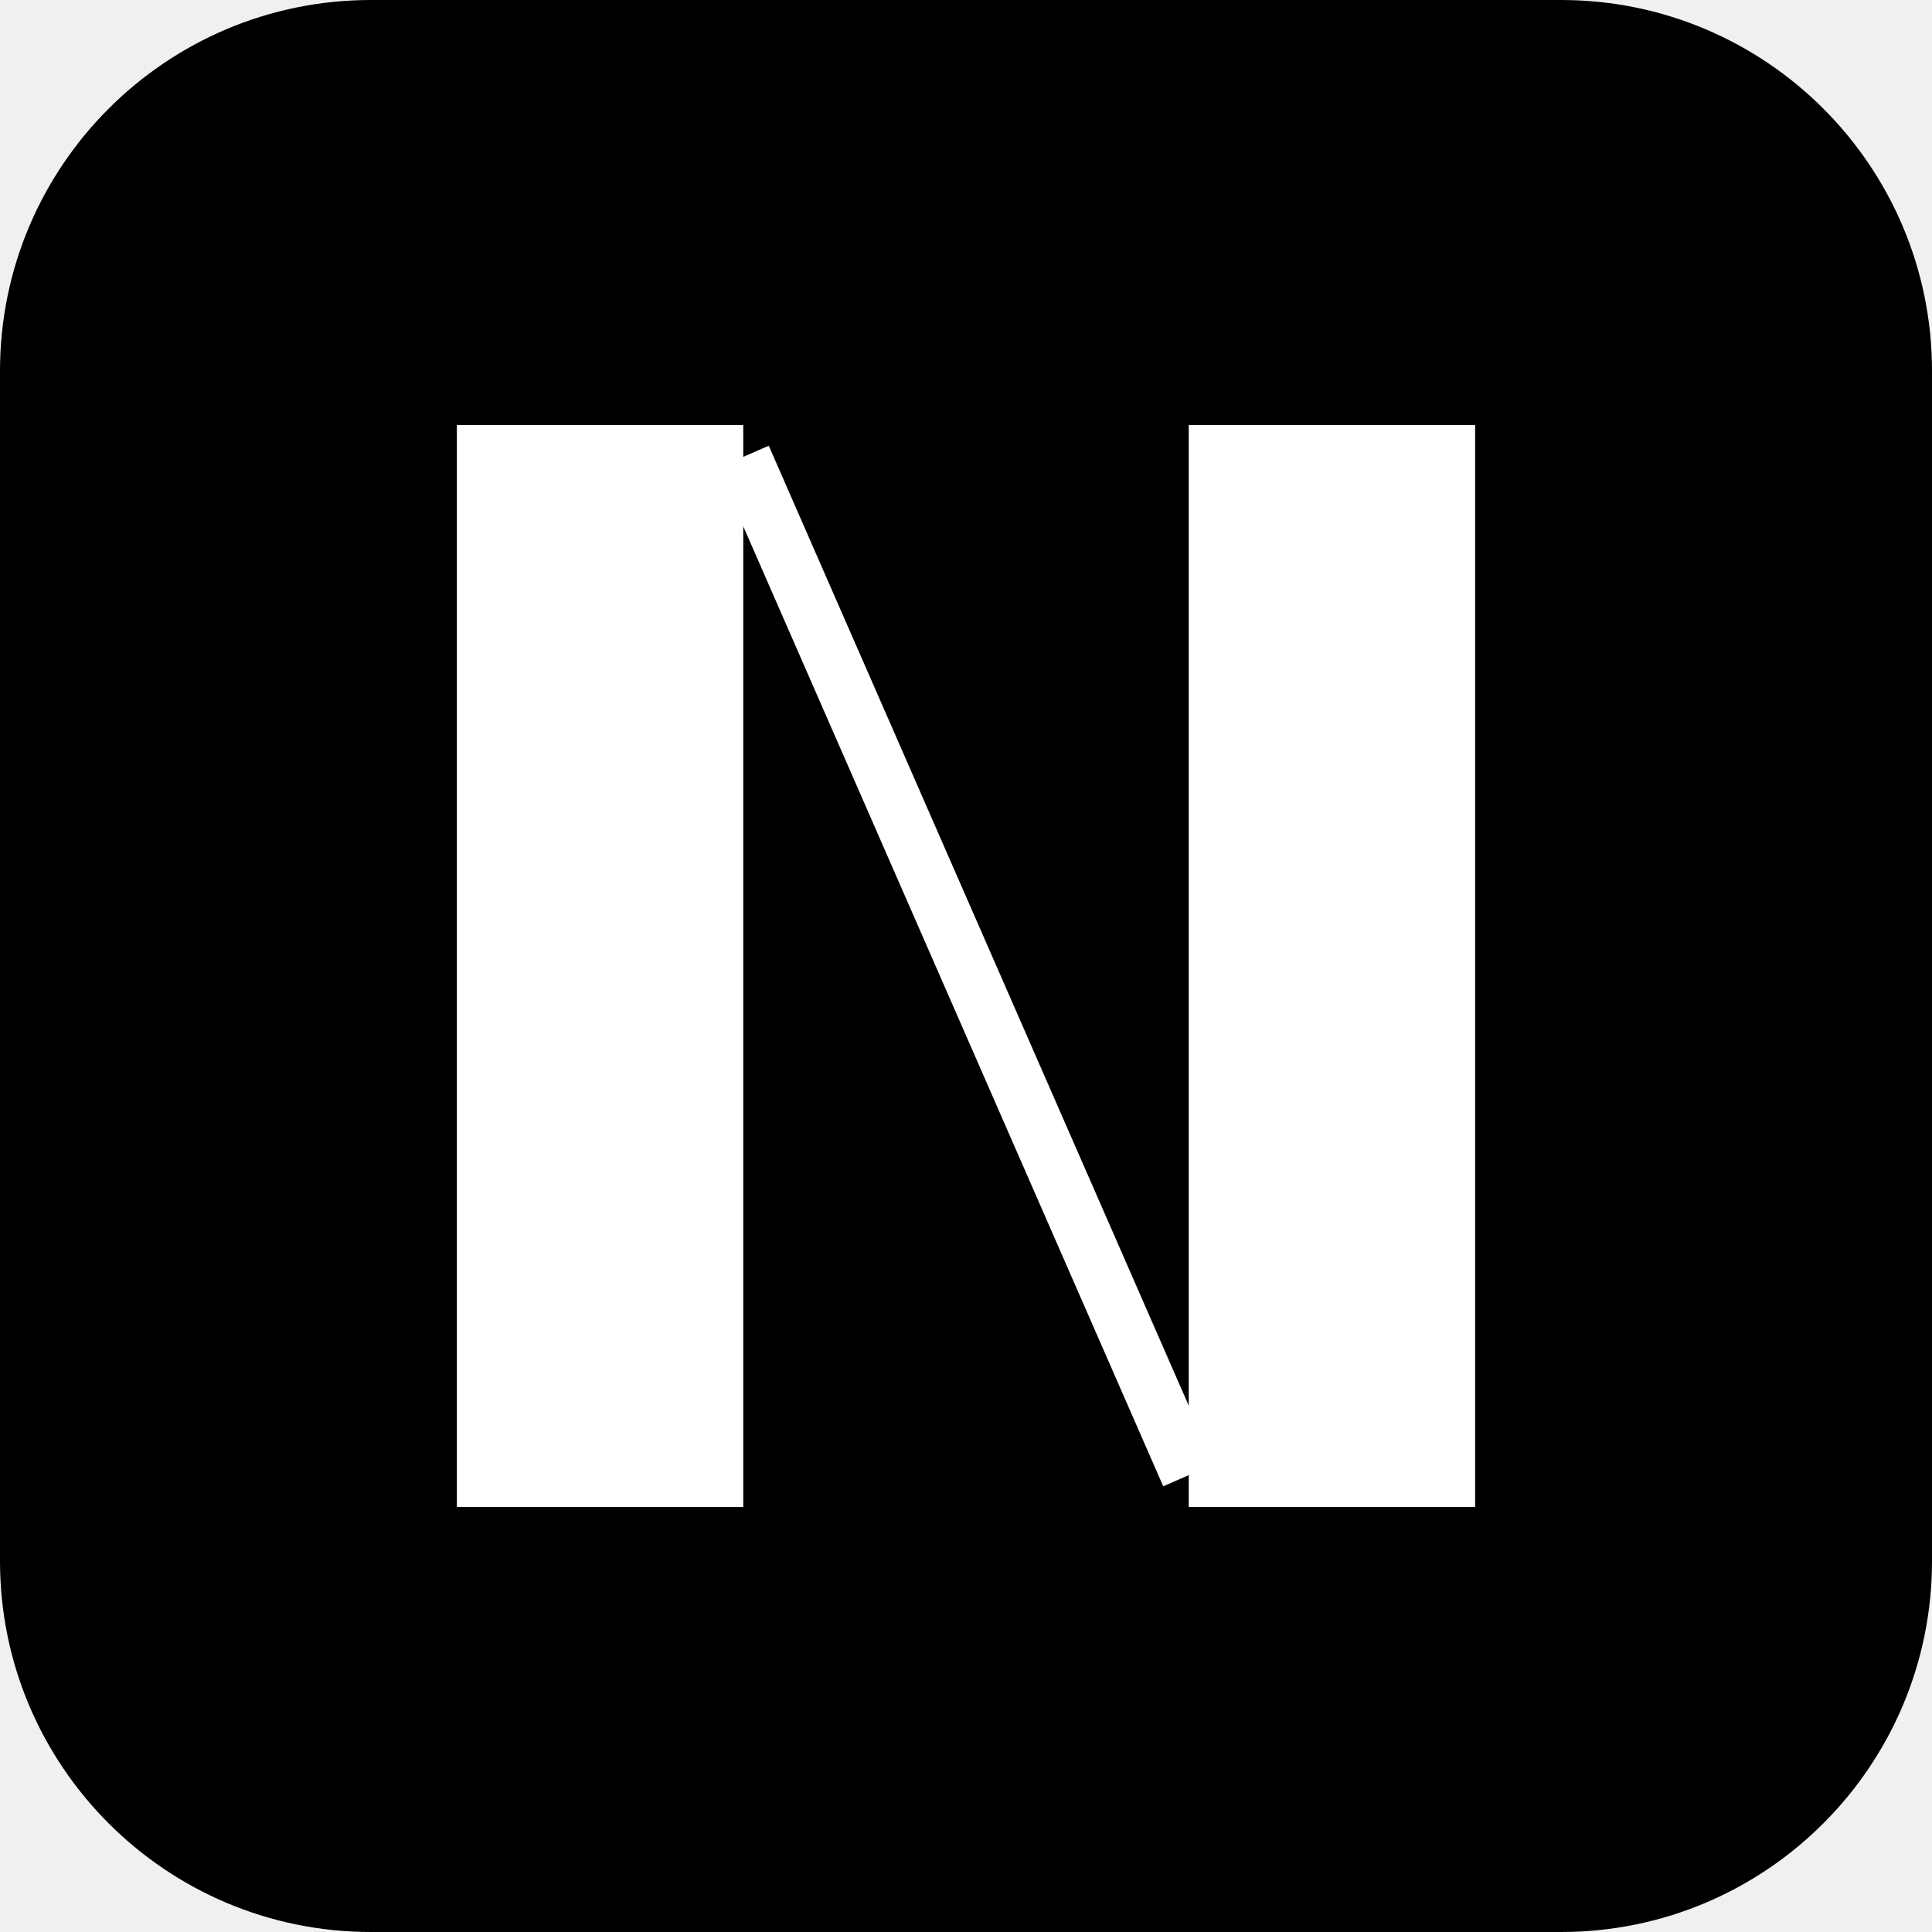
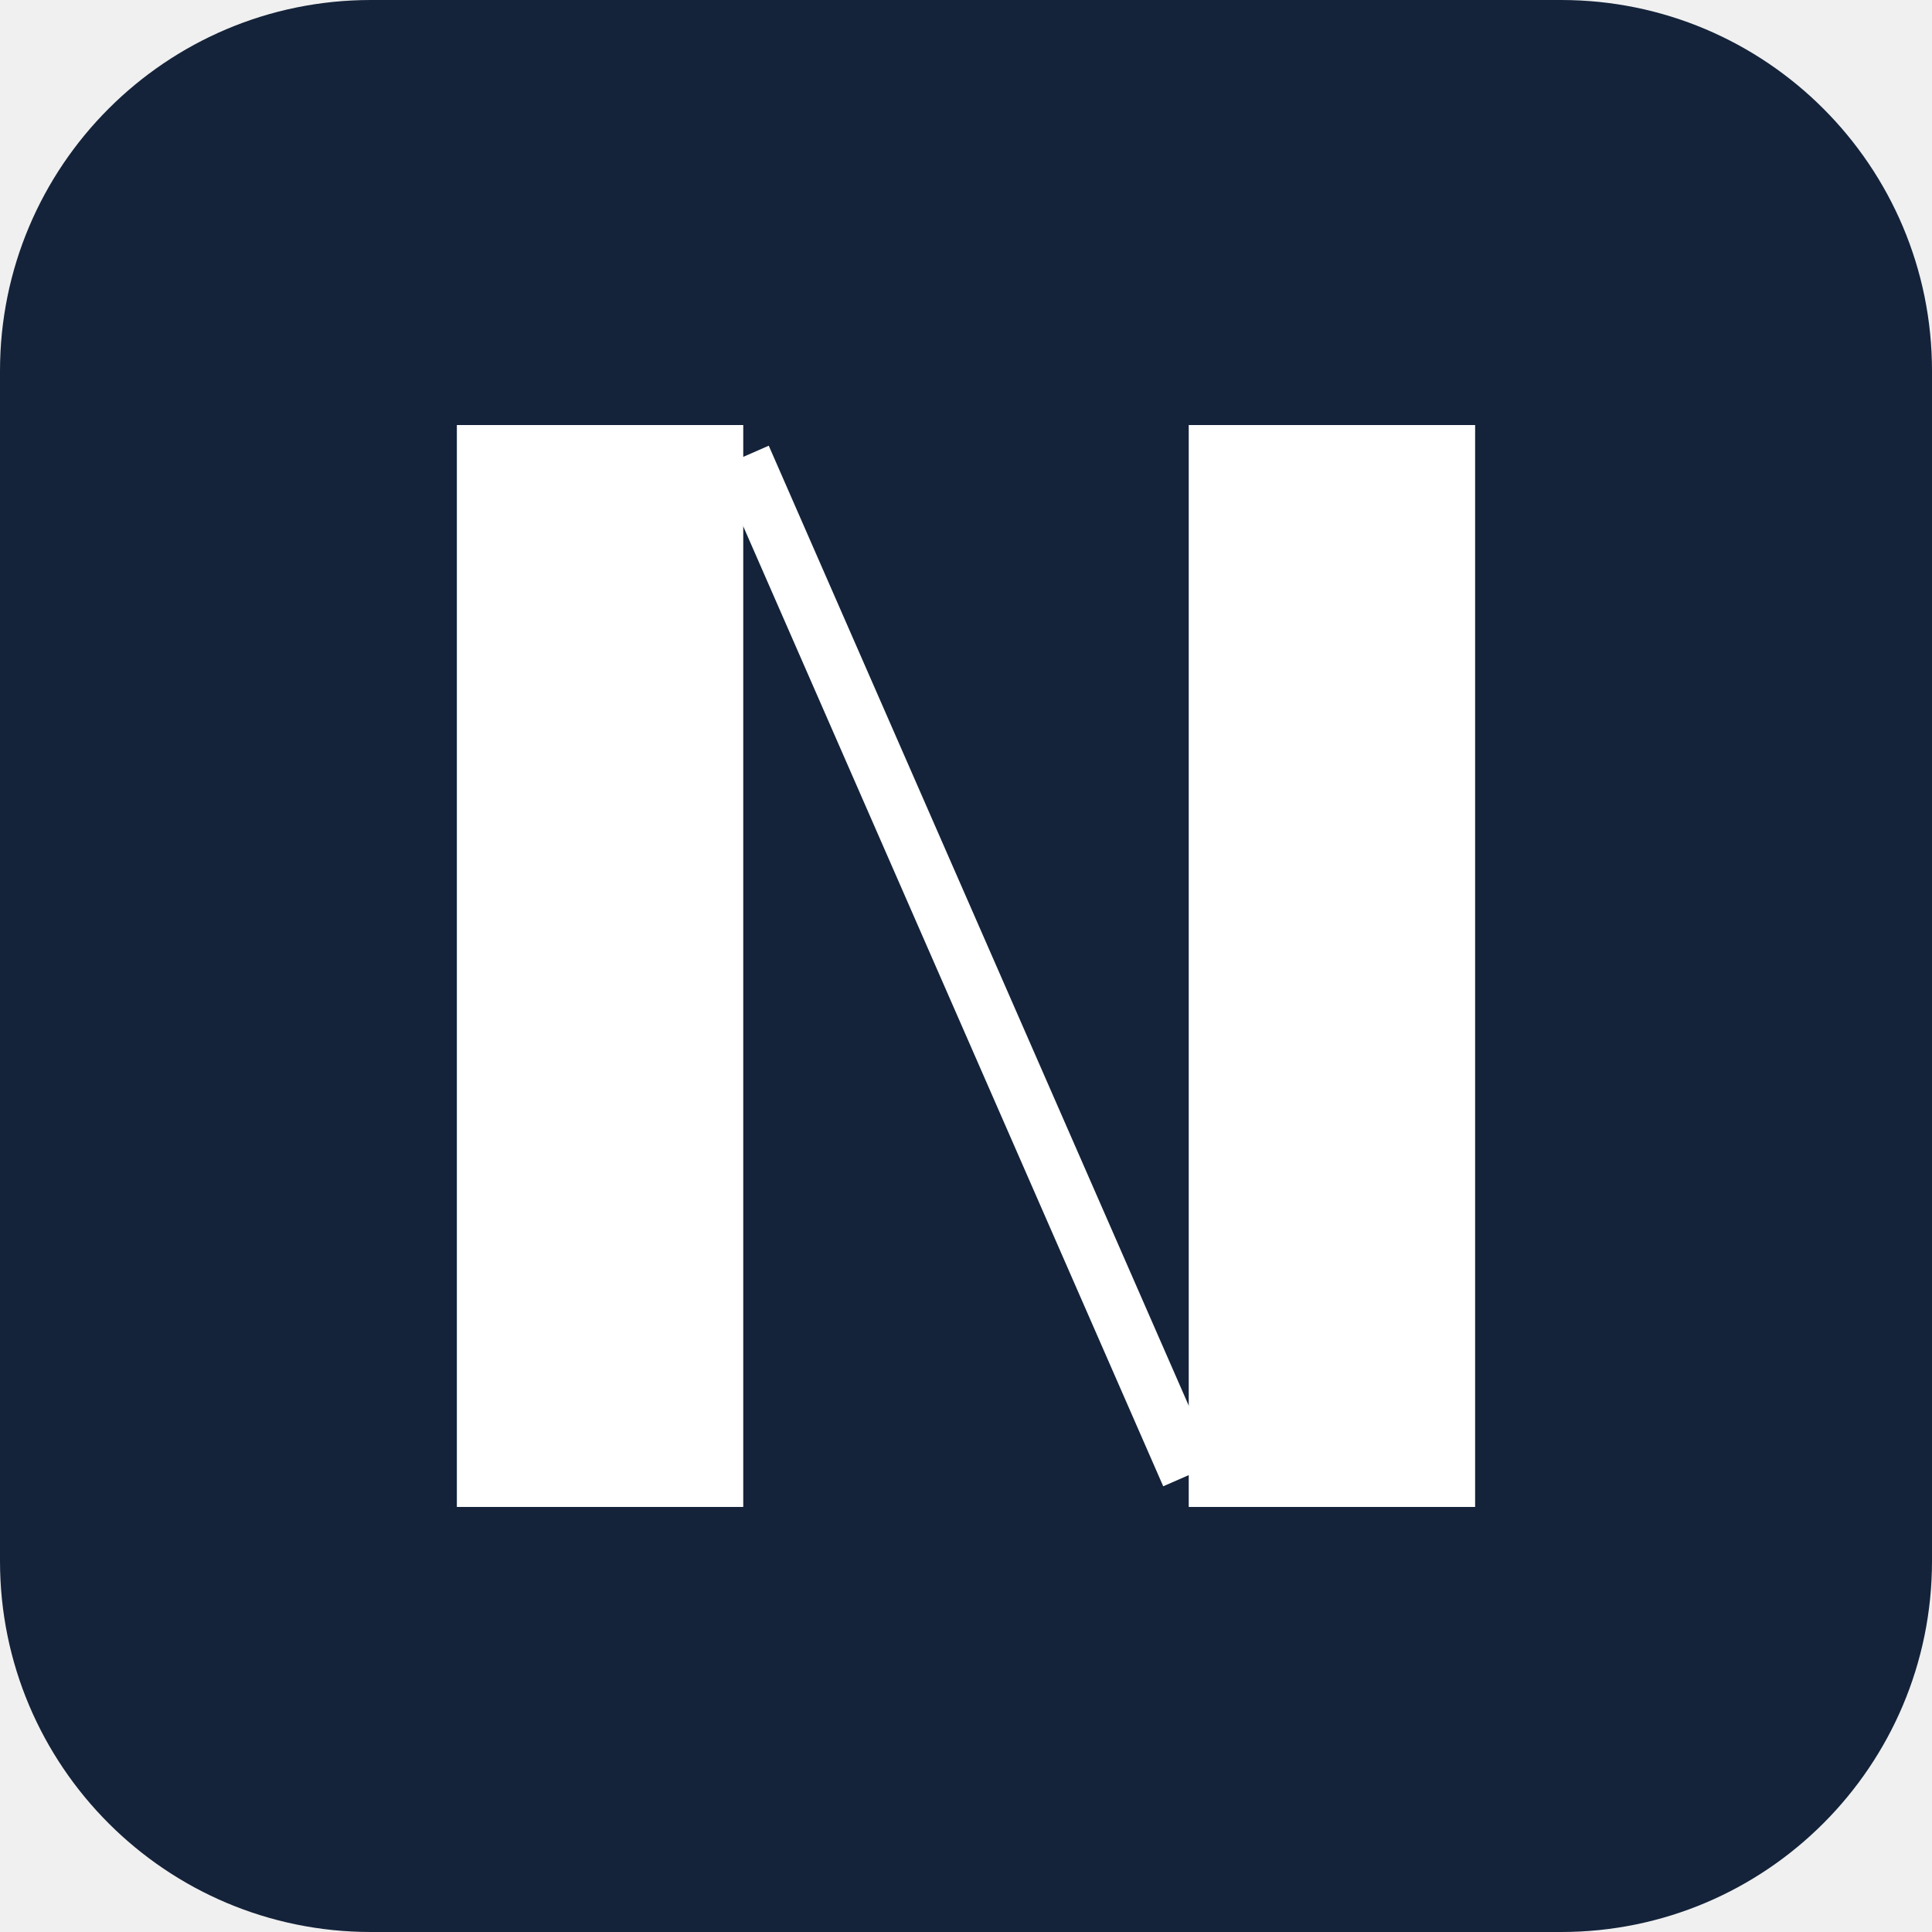
<svg xmlns="http://www.w3.org/2000/svg" viewBox="0 0 500 500" width="500" height="500">
-   <rect width="500" height="500" rx="96" fill="#000000" />
+   <rect width="500" height="500" rx="96" fill="#14233A" />
  <g transform="translate(44.118 44.118) scale(4.1176)" fill="#FFFFFF">
    <rect x="18" y="16" width="18" height="68" />
    <rect x="64" y="16" width="18" height="68" />
    <path d="M36 18L64 82" fill="none" stroke="#FFFFFF" stroke-width="3.5" />
  </g>
</svg>
